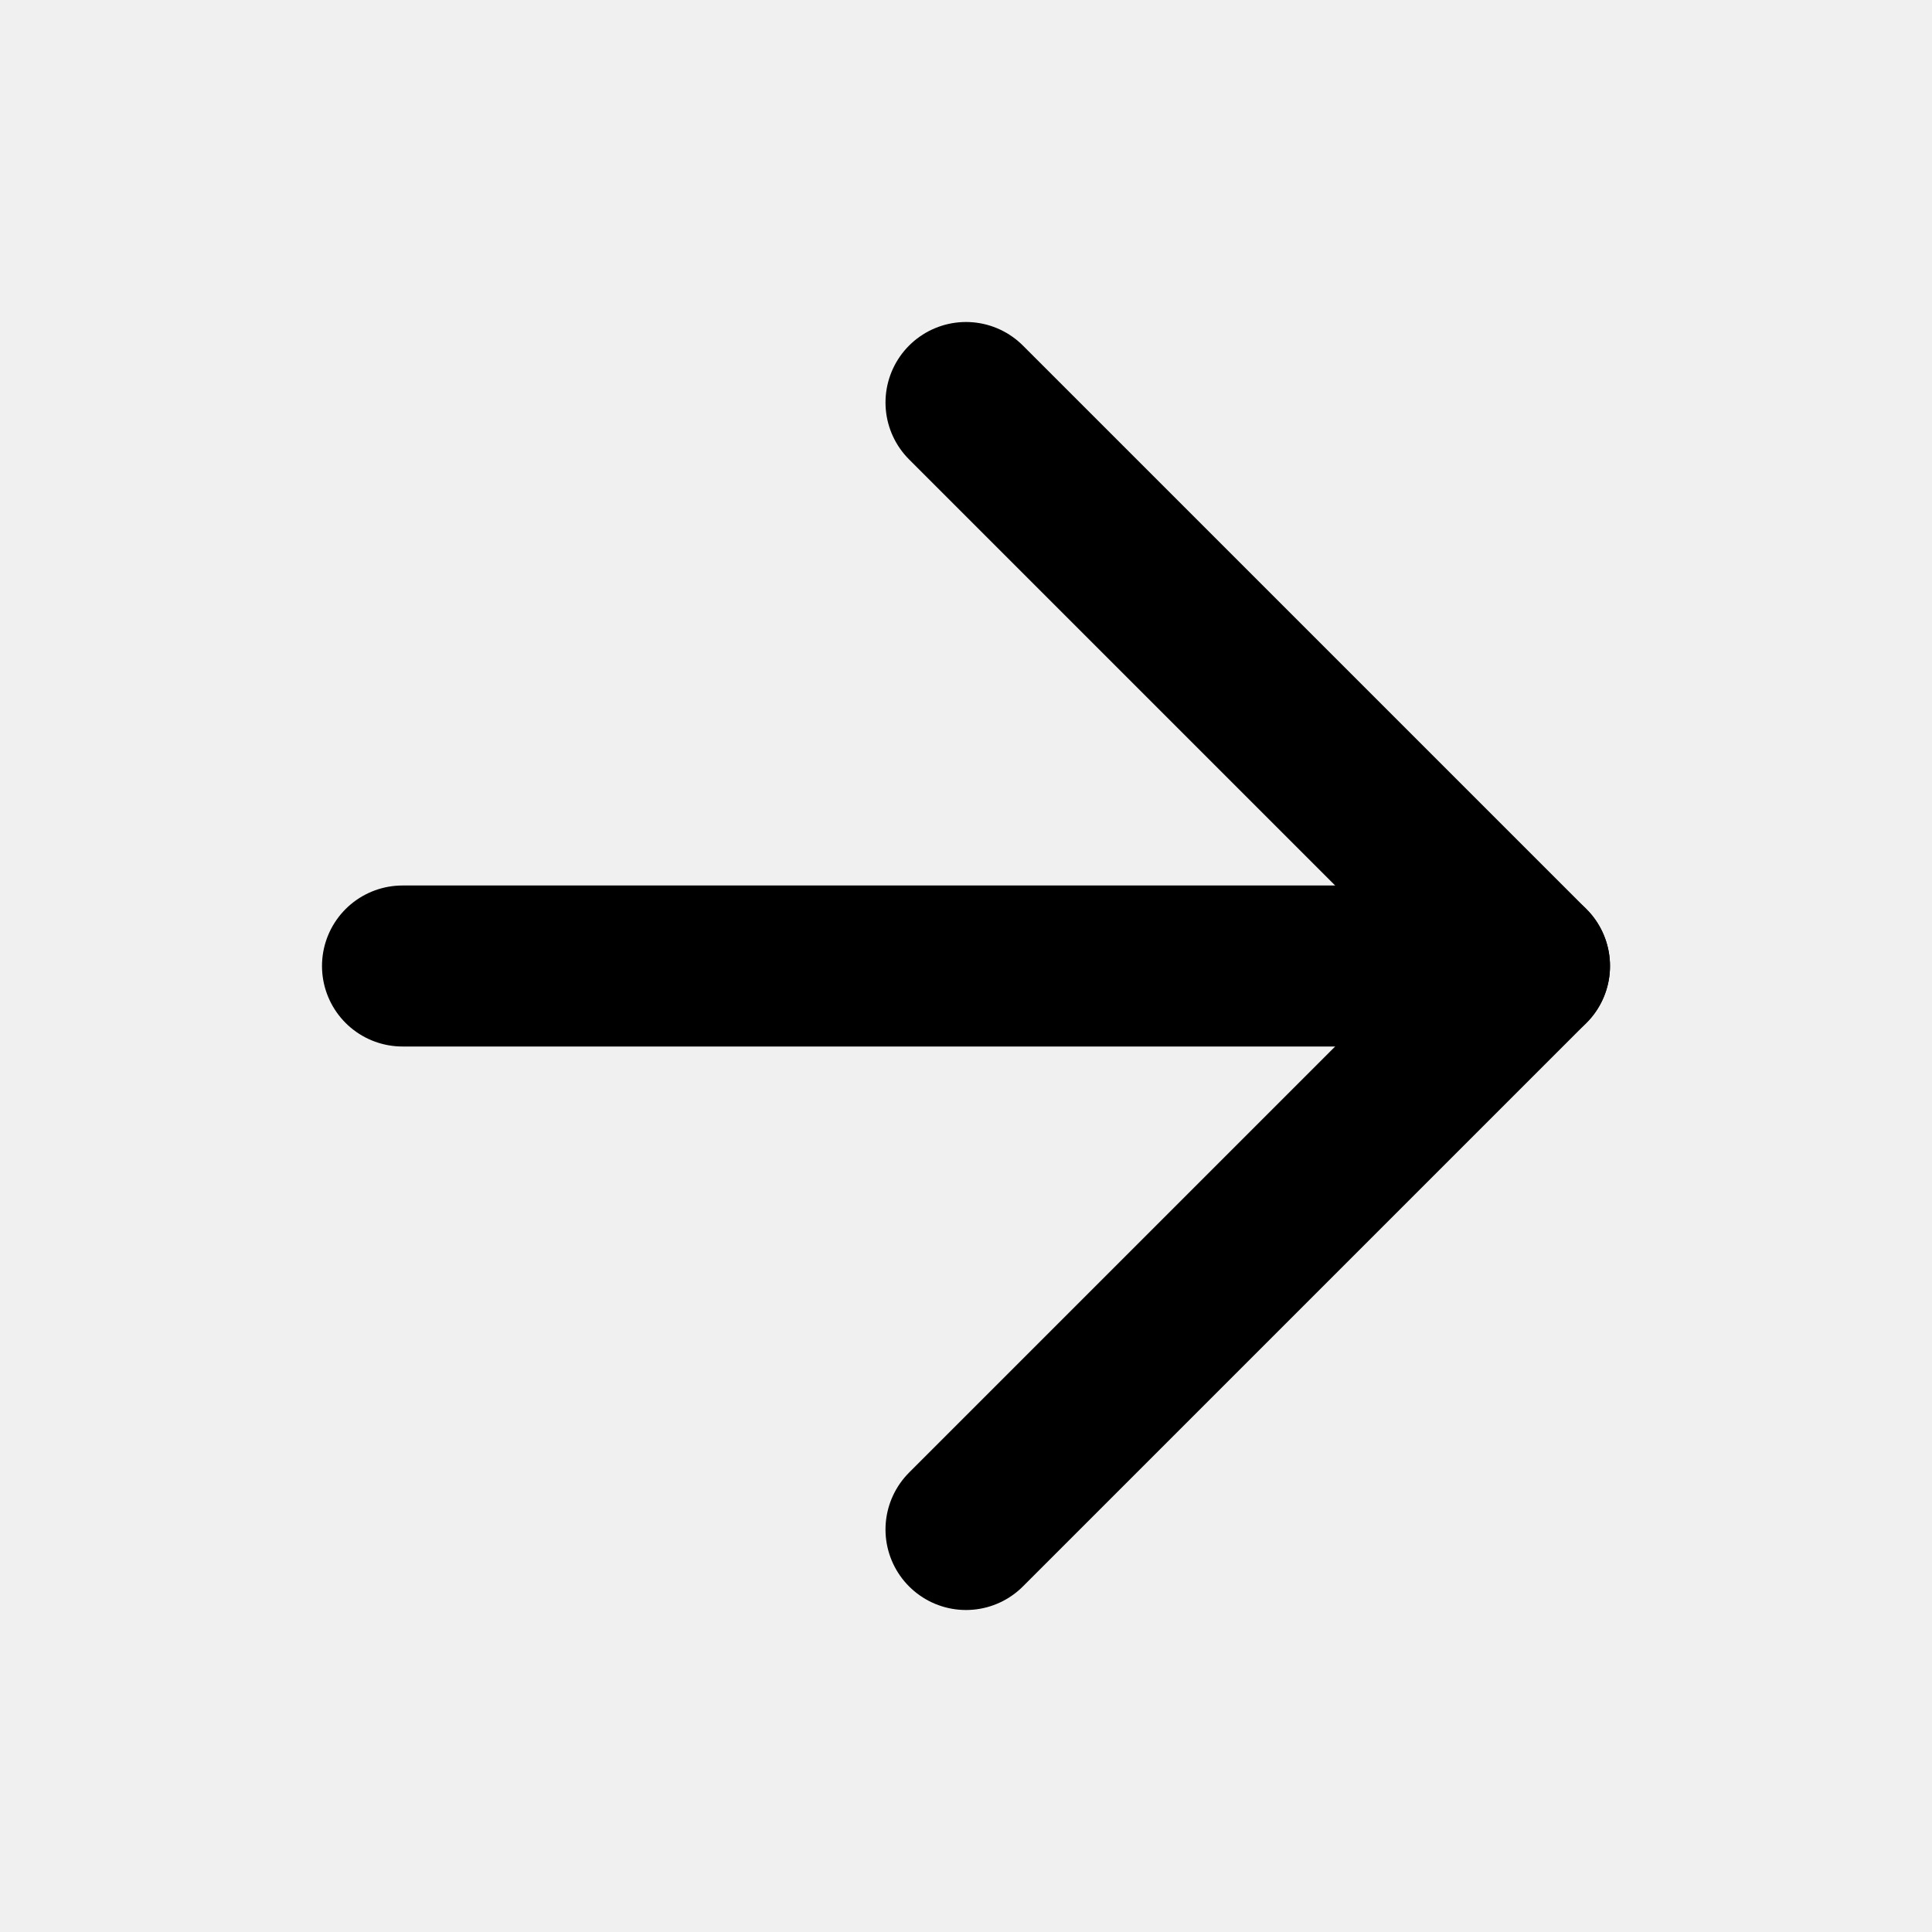
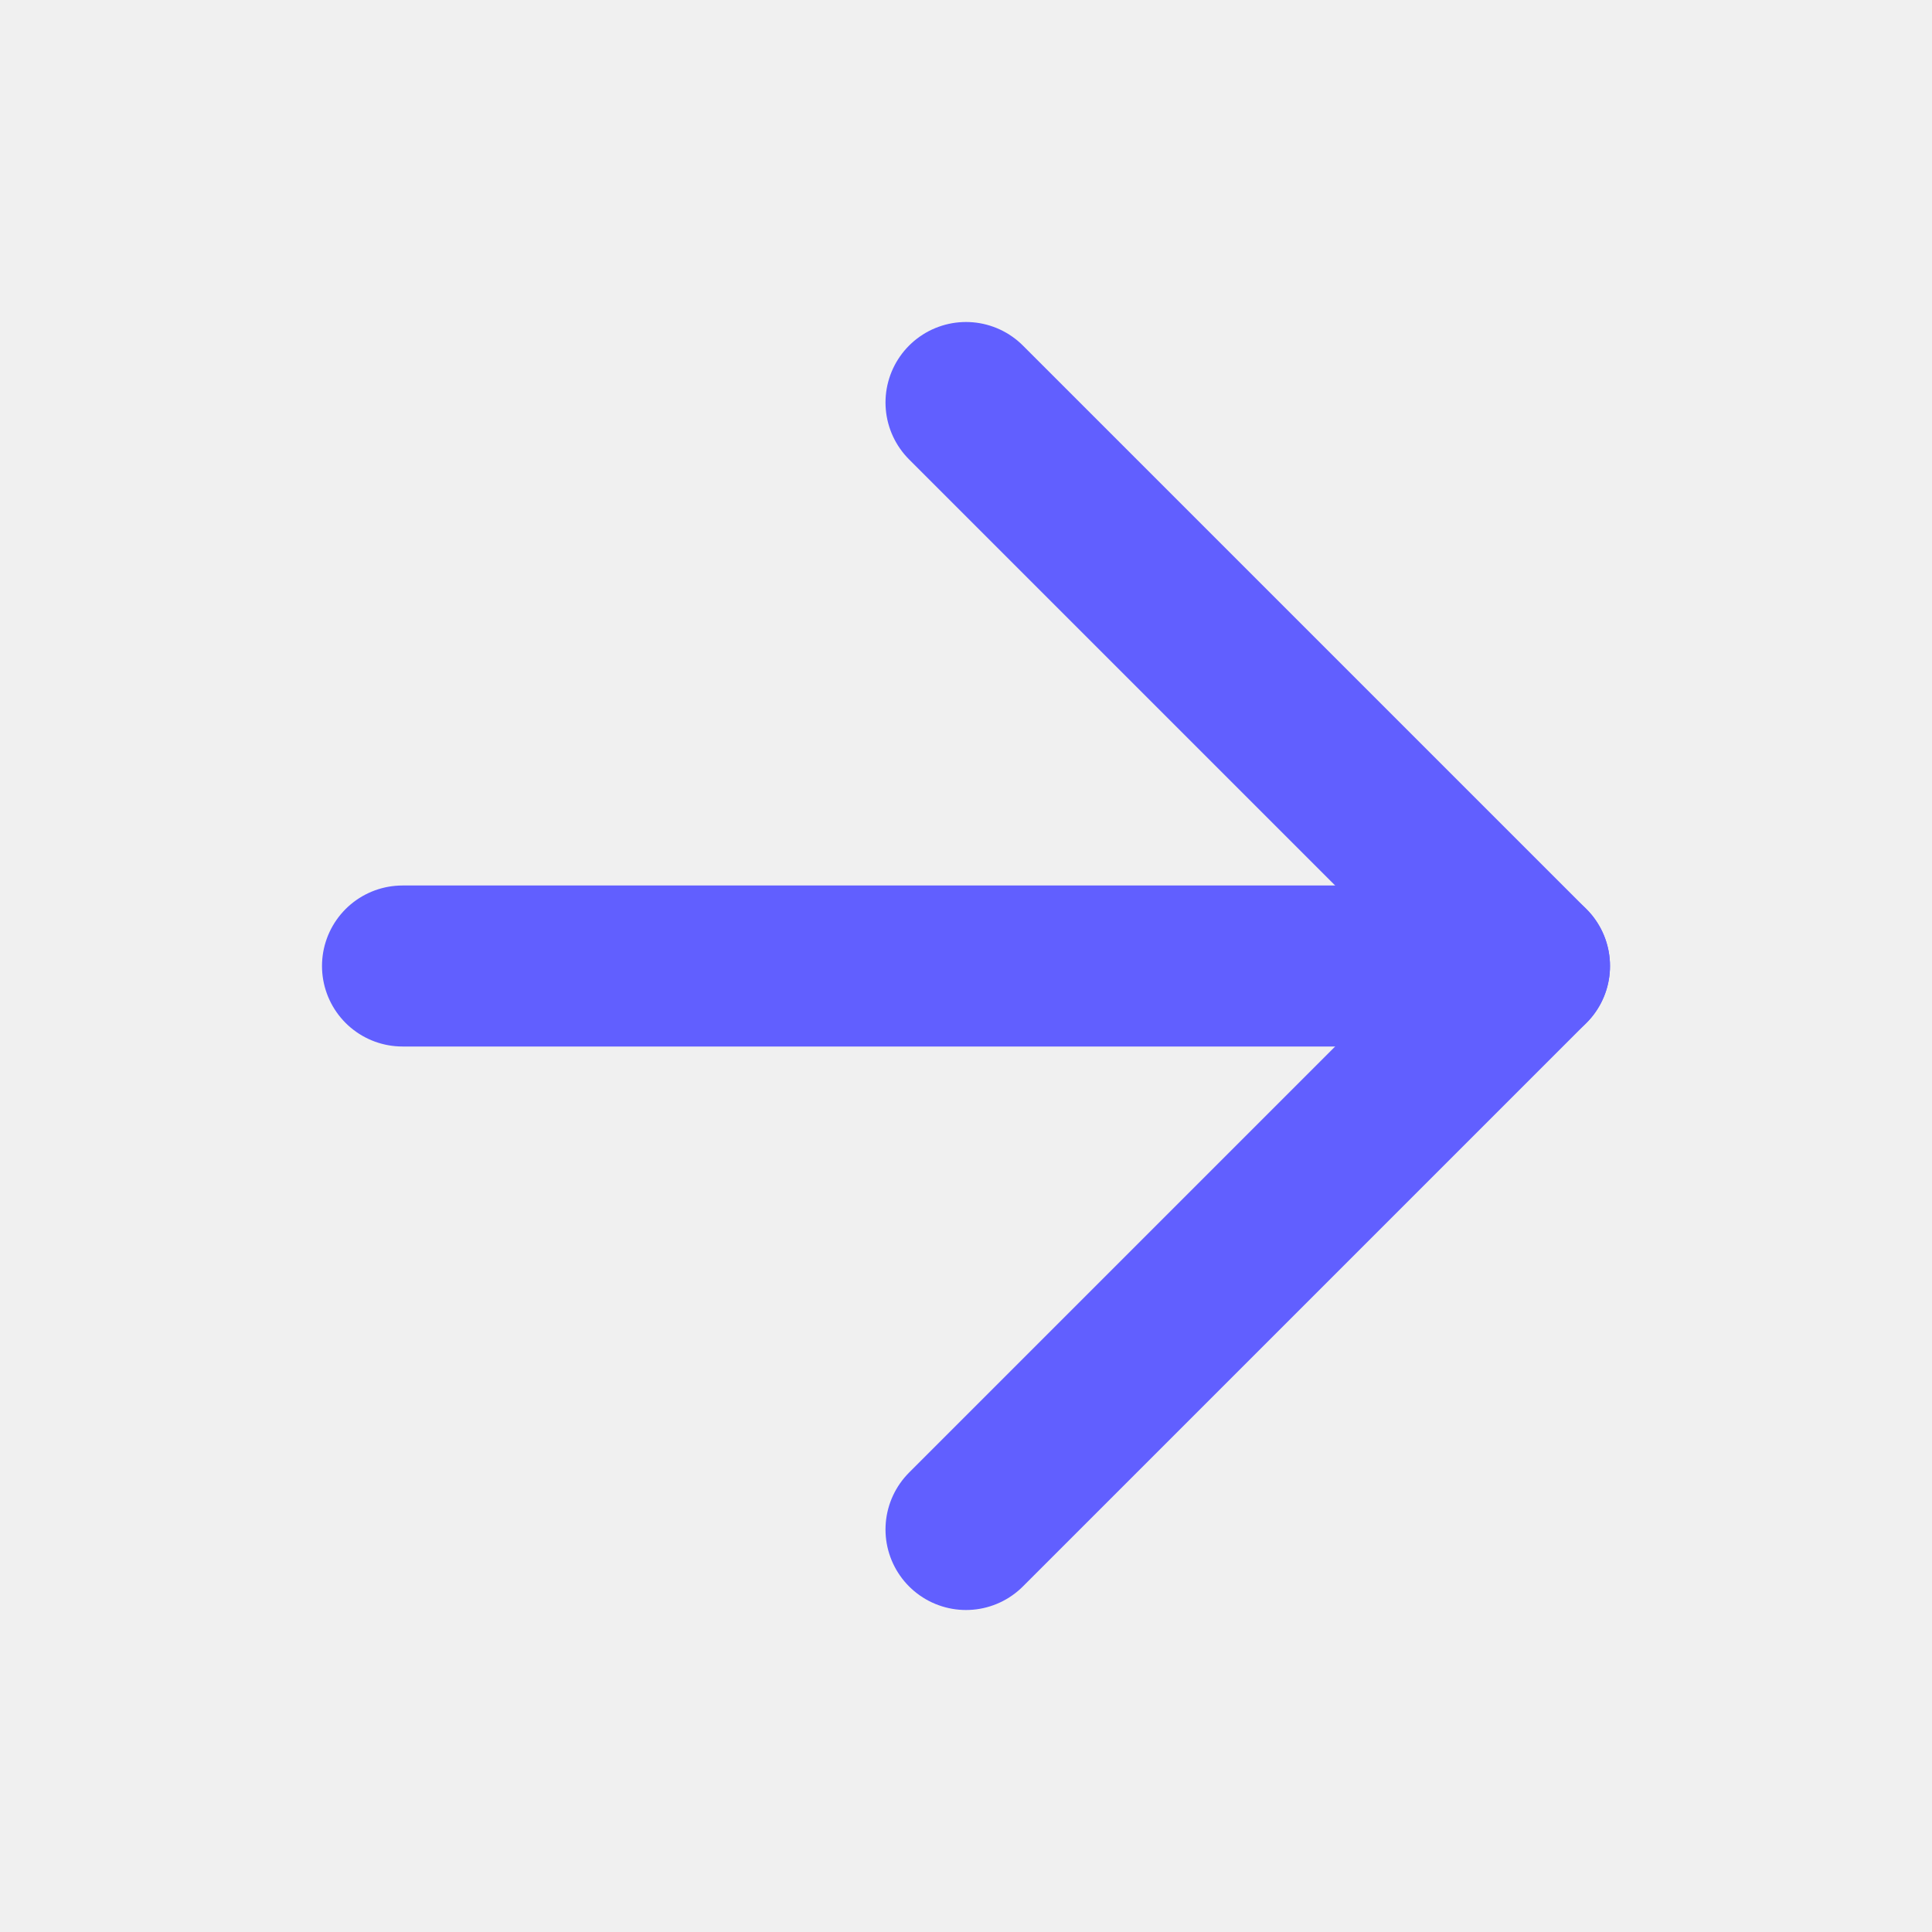
<svg xmlns="http://www.w3.org/2000/svg" width="24" height="24" viewBox="0 0 24 24" fill="none" stroke="white" stroke-width="2" stroke-linecap="round" stroke-linejoin="round" class="lucide lucide-arrow-right-icon lucide-arrow-right">
-   <path stroke="black" stroke-width="2" d="M5 12h14" />
-   <path stroke="black" stroke-width="2" d="m12 5 7 7-7 7" />
+   <path stroke="#615FFF" stroke-width="2" d="M5 12h14" />
+   <path stroke="#615FFF" stroke-width="2" d="m12 5 7 7-7 7" />
</svg>
